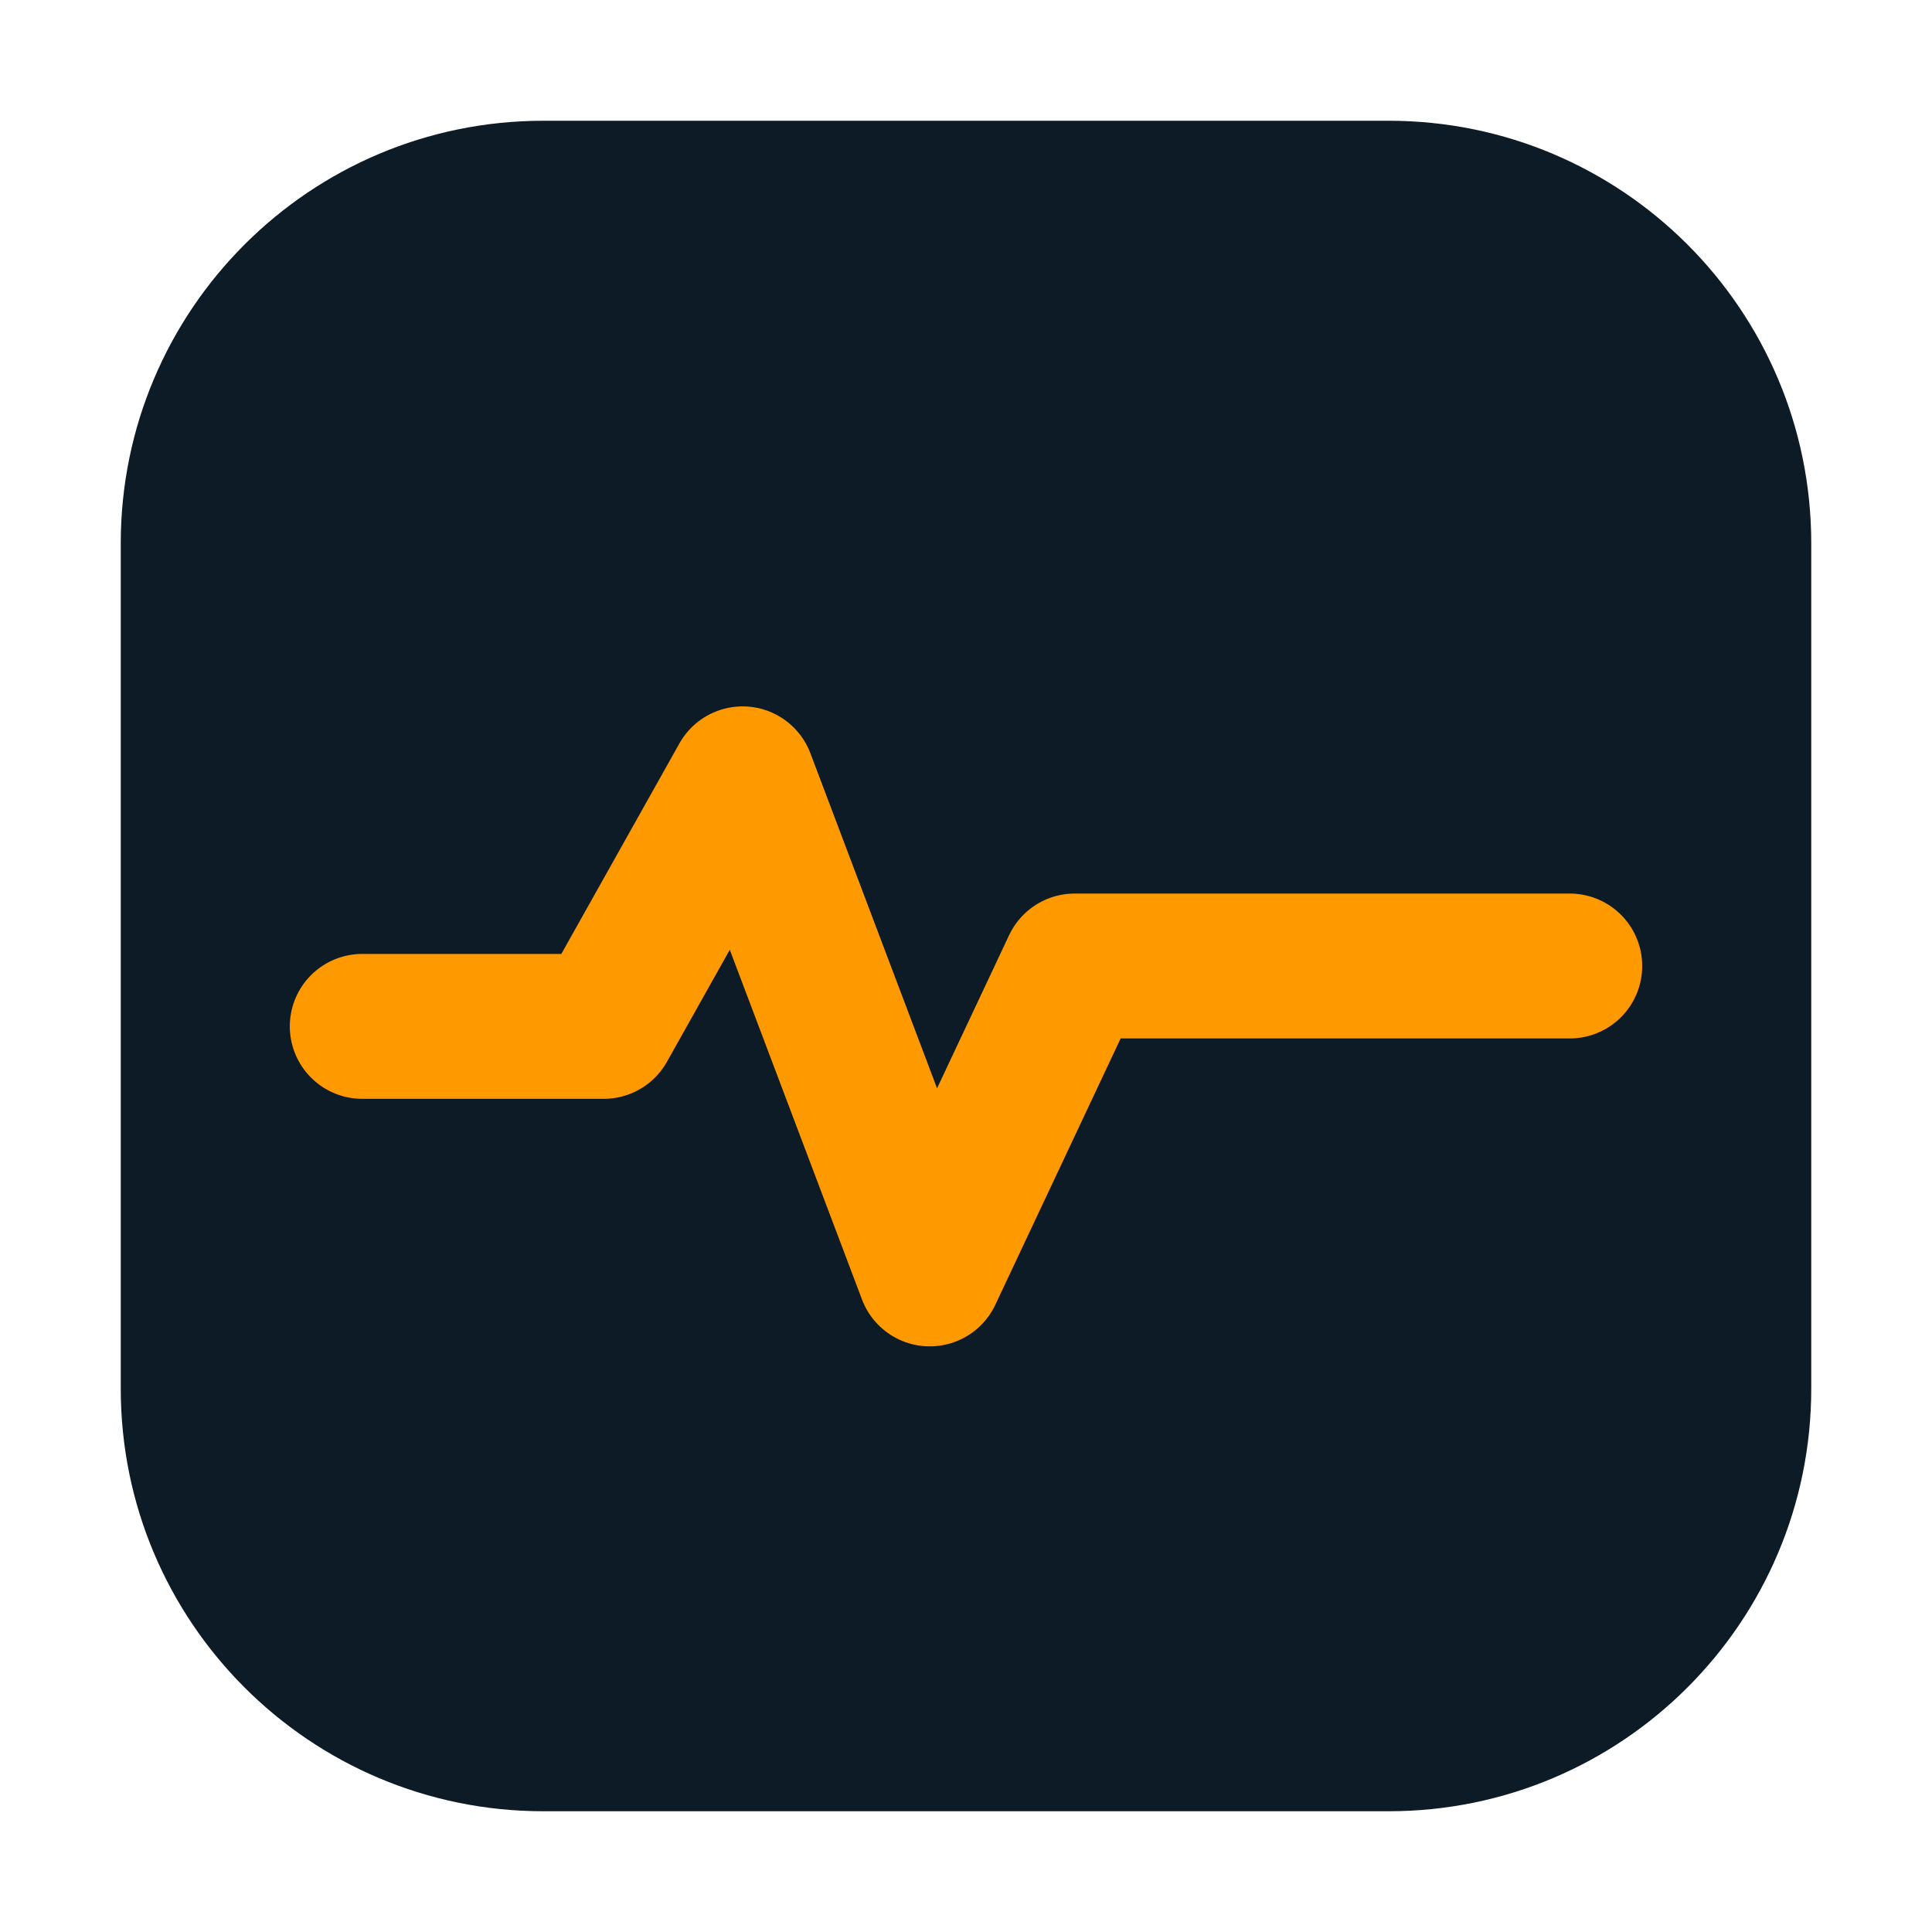
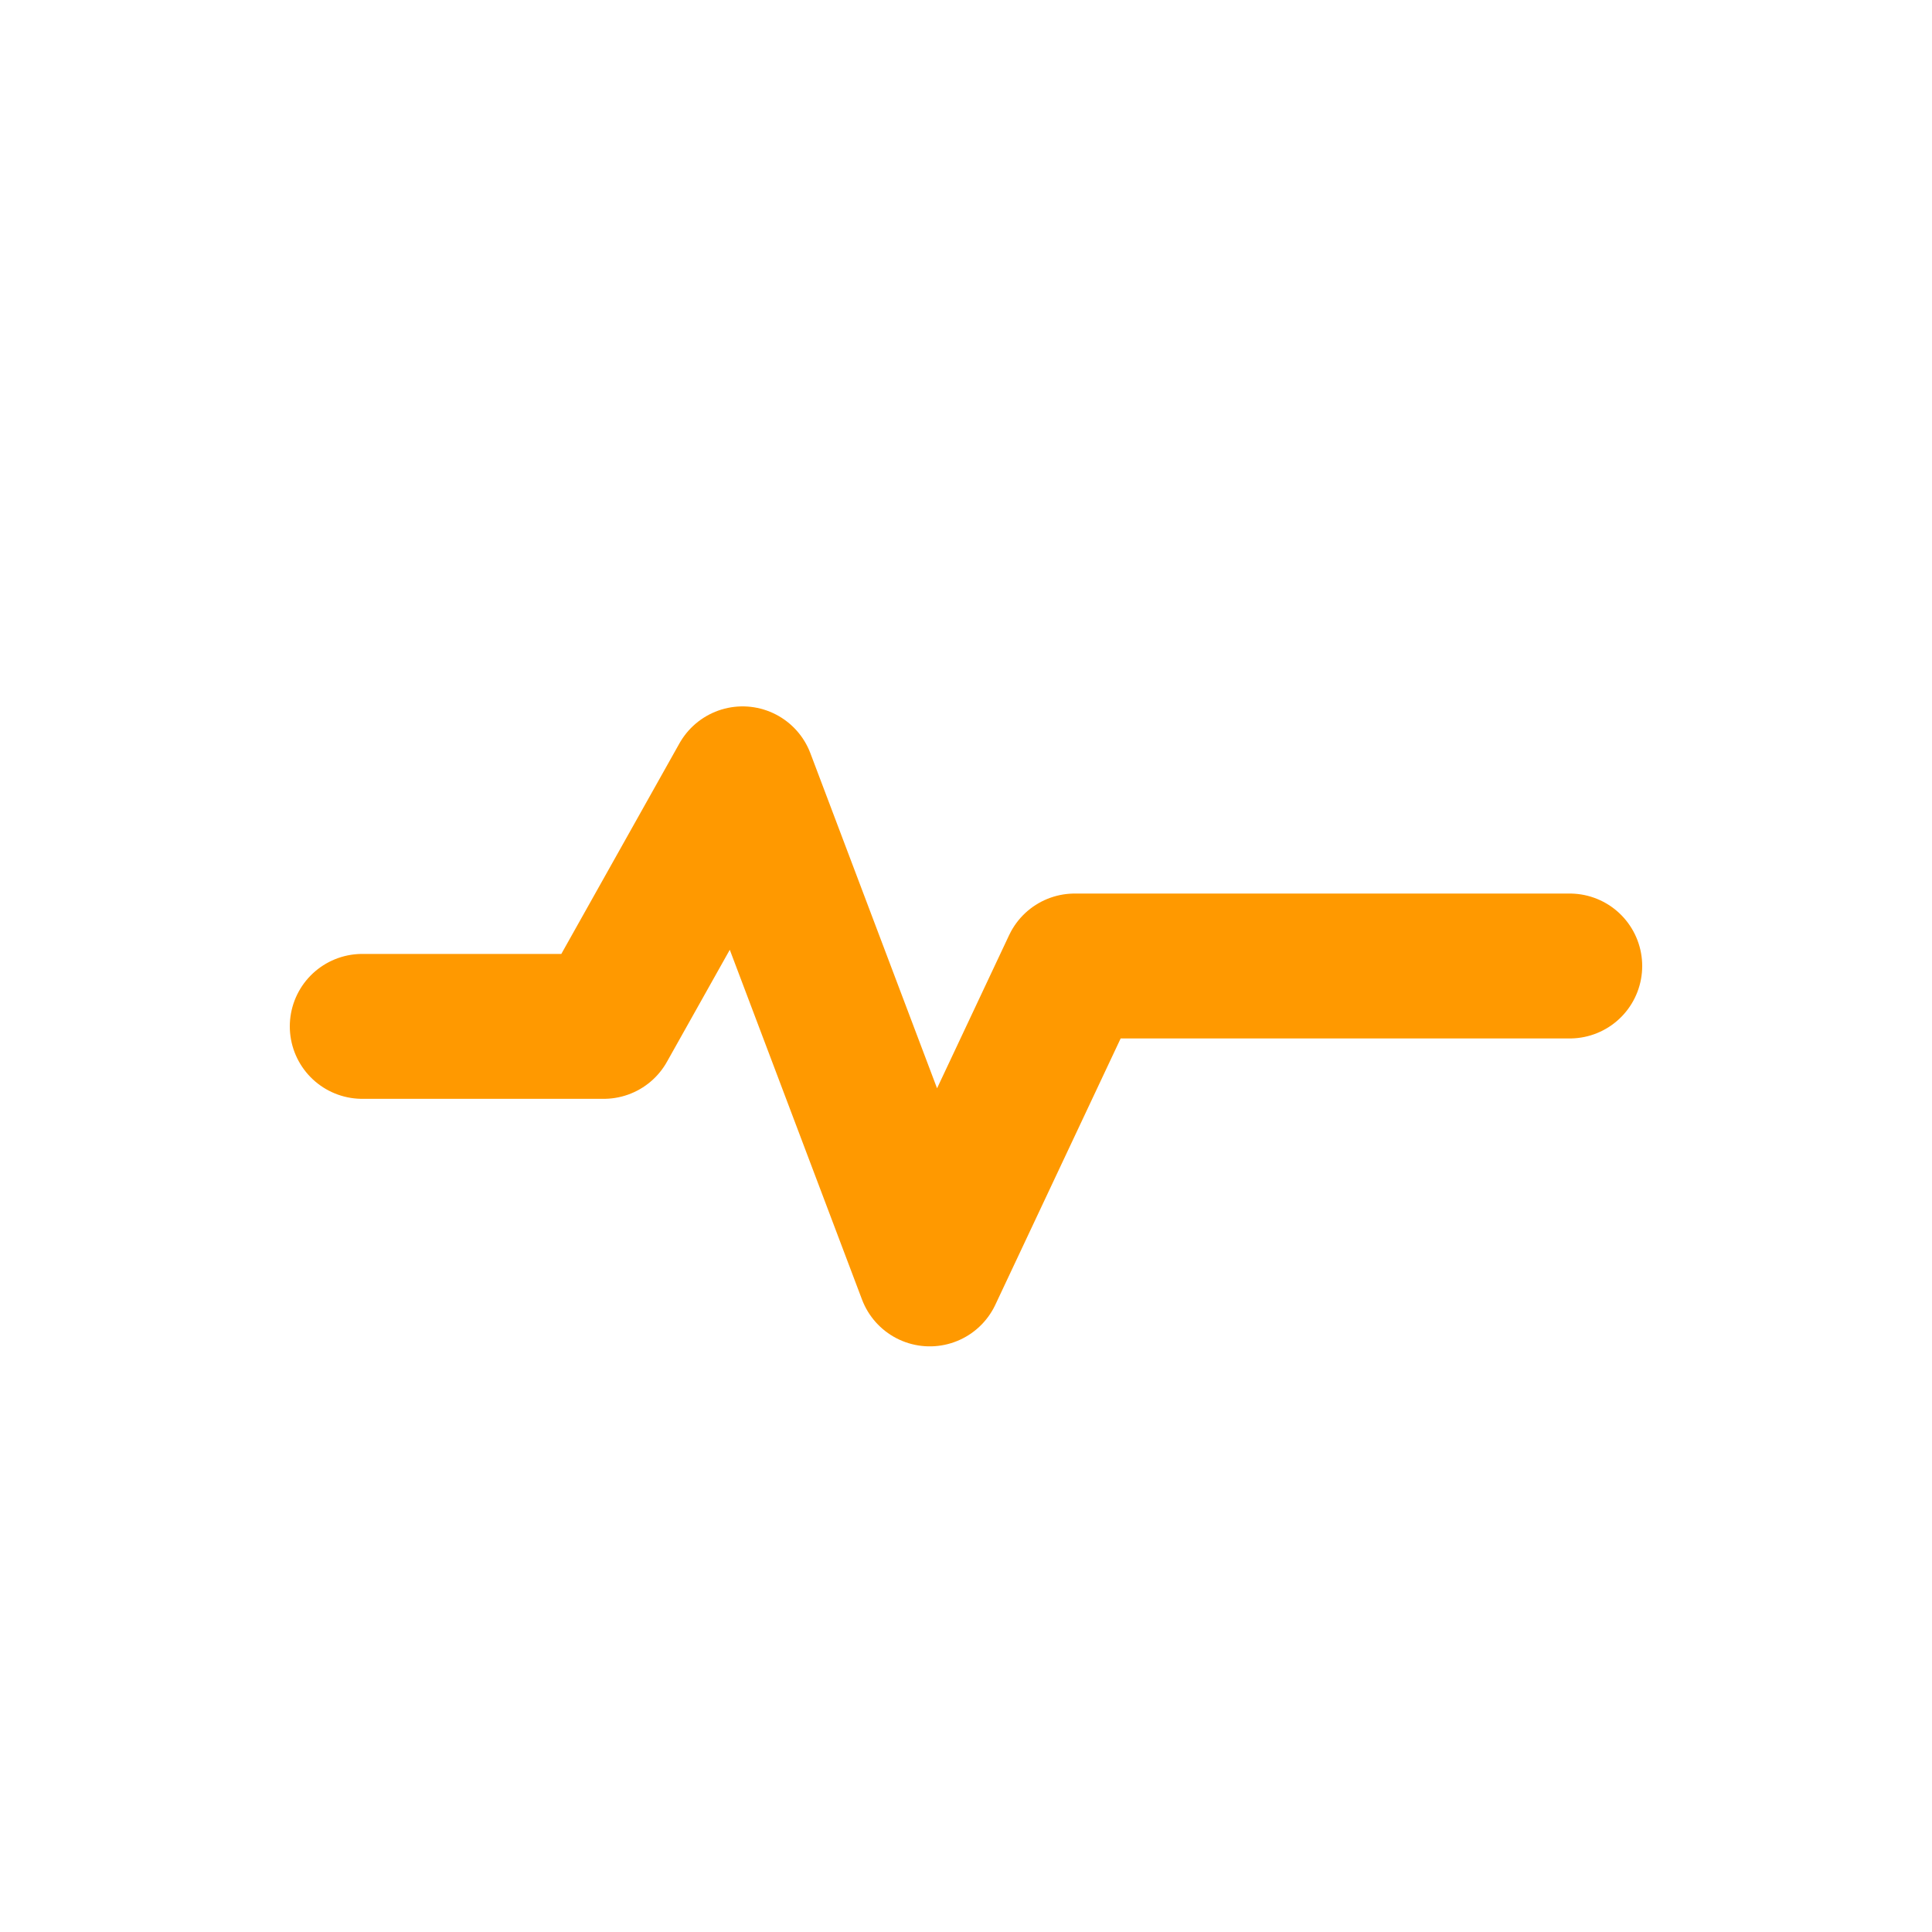
<svg xmlns="http://www.w3.org/2000/svg" viewBox="0 0 32 32" role="img" aria-labelledby="title">
-   <rect x="2" y="2" width="28" height="28" rx="7" fill="#0d1b26" />
  <path d="M6 17h4l2.3-4.1 3.1 8.2 2.4-5.1H26" fill="none" stroke="#ff9900" stroke-width="2.4" stroke-linecap="round" stroke-linejoin="round" />
</svg>
